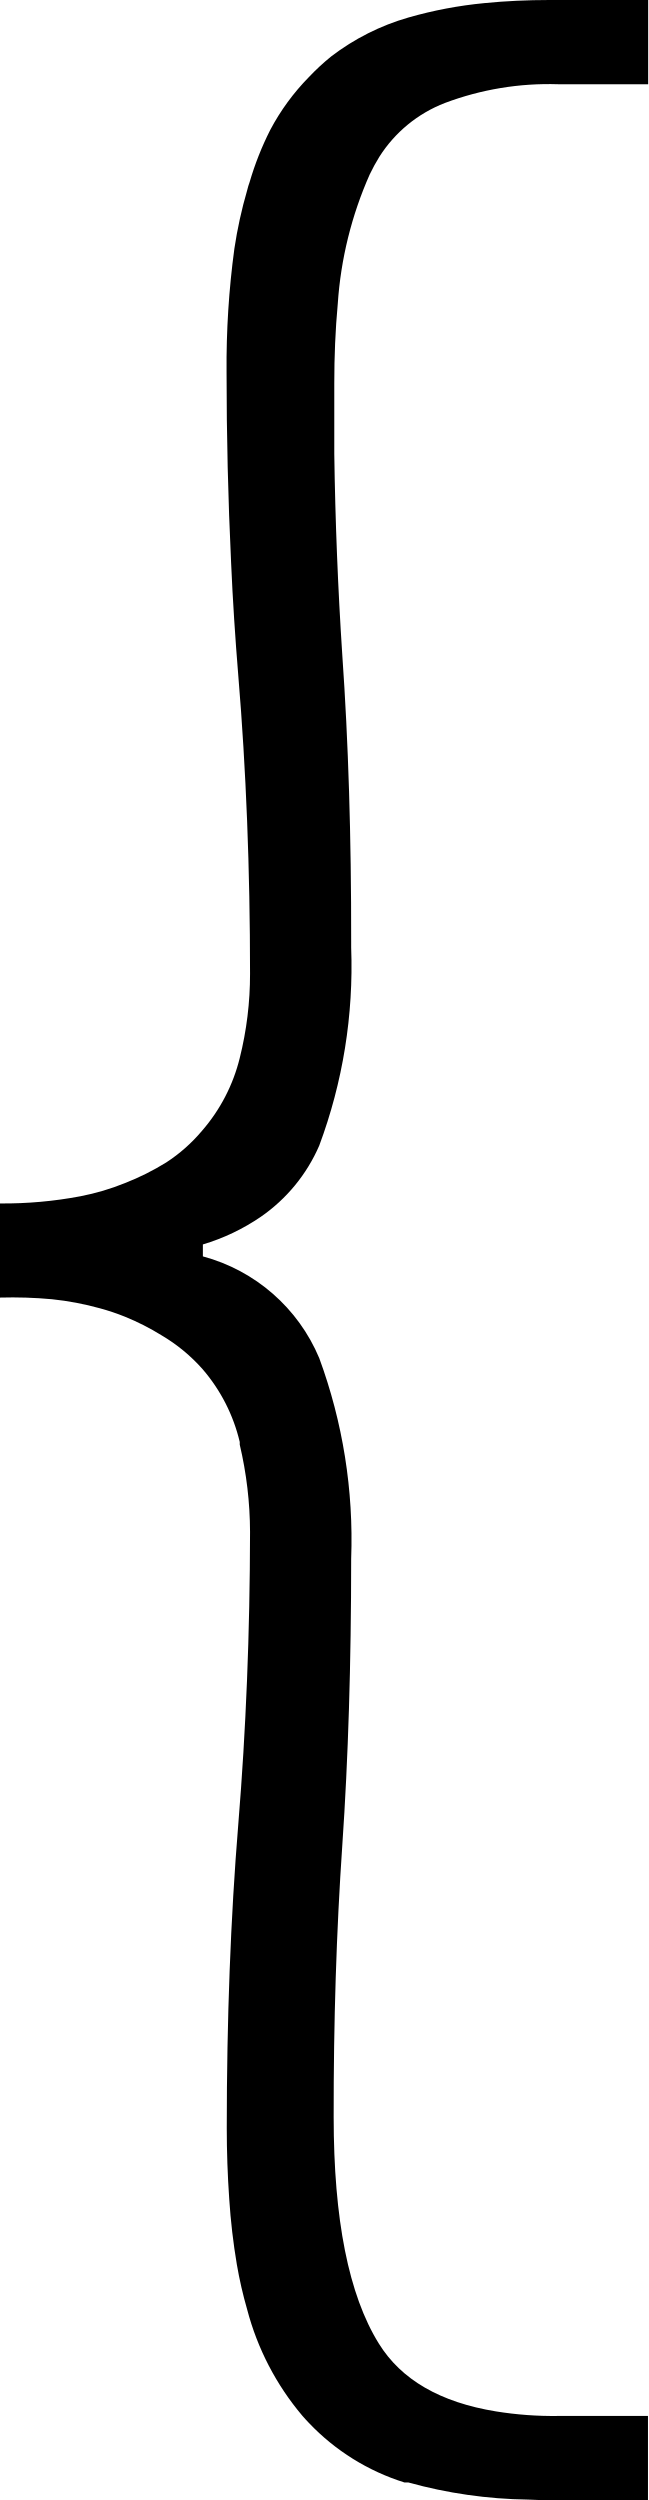
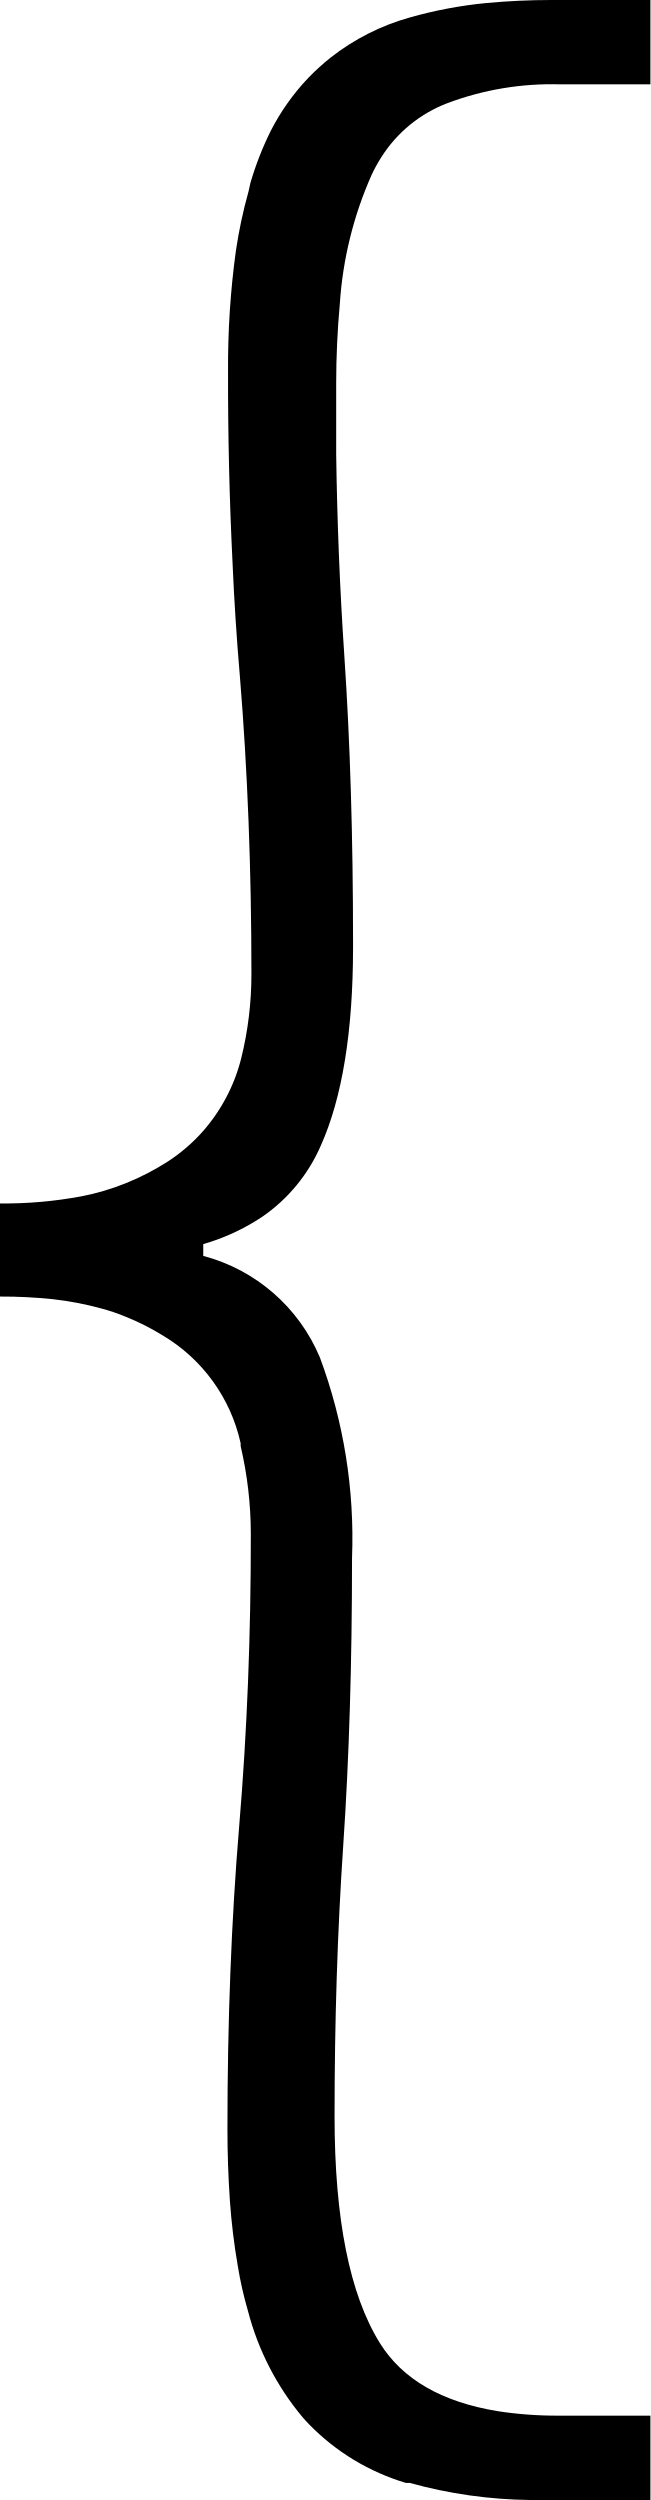
- <svg xmlns="http://www.w3.org/2000/svg" viewBox="0 0 31.47 121.38" class="MY:brand-logo:left-bracket">
+ <svg xmlns="http://www.w3.org/2000/svg" viewBox="0 0 32 123" class="MY:brand-logo:left-bracket">
  <g class="MY:brand-logo:left-bracket:paths:group">
-     <path class="MY:brand-logo:left-bracket:path" d="M25.63,121.36a22.87,22.87,0,0,1-5.8-.83l-.19,0A10.88,10.88,0,0,1,15,117.64c-.11-.12-.22-.23-.32-.35A13.16,13.16,0,0,1,12,112.13a20.24,20.24,0,0,1-.5-2.18,31.31,31.31,0,0,1-.37-3.18c-.08-1.15-.12-2.3-.12-3.46q0-7.91.56-14.75t.57-14.18a18.67,18.67,0,0,0-.5-4.24l0-.13a8.36,8.36,0,0,0-1.8-3.53,8.26,8.26,0,0,0-2-1.65,11.78,11.78,0,0,0-1.77-.9,10.93,10.93,0,0,0-1.22-.41,14.18,14.18,0,0,0-2.33-.44A21.16,21.16,0,0,0,0,63V58.43a20.07,20.07,0,0,0,3.91-.35,11.65,11.65,0,0,0,2.16-.64,12.34,12.34,0,0,0,2-1A7.88,7.88,0,0,0,9.81,54.9a8.47,8.47,0,0,0,1.83-3.53,16.72,16.72,0,0,0,.5-4.09q0-7.62-.57-14.47c-.15-1.83-.27-3.67-.35-5.5Q11,22.69,11,18.07a42.06,42.06,0,0,1,.38-6A21.54,21.54,0,0,1,12,9.24a3.57,3.57,0,0,1,.12-.4,14.84,14.84,0,0,1,1-2.53A11,11,0,0,1,15,3.74a11.11,11.11,0,0,1,1.08-1A11.29,11.29,0,0,1,19.83.85a20.45,20.45,0,0,1,3.7-.7c1-.1,2.09-.15,3.14-.15h4.8V4.09H27.1A14.32,14.32,0,0,0,21.6,5a6.57,6.57,0,0,0-3.18,2.61,8.92,8.92,0,0,0-.47.86,18.52,18.52,0,0,0-1.55,6.27c-.12,1.29-.17,2.58-.17,3.88q0,1.71,0,3.42.07,4.89.39,9.78.44,6.27.43,13.9V46a24.9,24.9,0,0,1-1.55,9.62,8.13,8.13,0,0,1-2.84,3.46,10.09,10.09,0,0,1-2.81,1.34V61a8.53,8.53,0,0,1,5.65,4.94,25.5,25.5,0,0,1,1.55,9.74q0,7.62-.43,13.9t-.42,13.2q0,7.47,2.19,11,1.63,2.64,5.7,3.3a17.51,17.51,0,0,0,3,.22h4.37v4.1h-4.8Z" />
+     <path d="M26.06,123a23.15,23.15,0,0,1-5.9-.84l-.19,0a11.08,11.08,0,0,1-4.76-2.88c-.11-.12-.22-.23-.33-.36a13.41,13.41,0,0,1-2.68-5.22,18.58,18.58,0,0,1-.5-2.21,31.92,31.92,0,0,1-.39-3.22q-.12-1.76-.12-3.51,0-8,.58-14.94t.57-14.38a19,19,0,0,0-.5-4.29,1,1,0,0,0,0-.14A8.23,8.23,0,0,0,8,65.7a11.68,11.68,0,0,0-1.8-.91,9.53,9.53,0,0,0-1.24-.42,15.7,15.7,0,0,0-2.36-.45A24.57,24.57,0,0,0,0,63.79V59.21a20.64,20.64,0,0,0,4-.35,11.85,11.85,0,0,0,2.2-.65,12.29,12.29,0,0,0,2.05-1.06A8.42,8.42,0,0,0,10,55.64a8.62,8.62,0,0,0,1.87-3.58,17.21,17.21,0,0,0,.5-4.15q0-7.72-.57-14.66-.24-2.79-.36-5.58-.23-4.68-.22-9.36a41.67,41.67,0,0,1,.39-6,23.74,23.74,0,0,1,.62-2.9L12.32,9a15.71,15.71,0,0,1,1-2.56,11.13,11.13,0,0,1,1.85-2.61,11.57,11.57,0,0,1,1.1-1A11.19,11.19,0,0,1,20.16.86,21.29,21.29,0,0,1,23.92.15C25,.05,26.05,0,27.12,0H32V4.15H27.55A14.57,14.57,0,0,0,22,5.08a6.65,6.65,0,0,0-3.23,2.64,7.37,7.37,0,0,0-.48.87,18.59,18.59,0,0,0-1.57,6.35c-.12,1.31-.18,2.63-.18,3.94,0,1.15,0,2.31,0,3.46q.07,5,.4,9.91.43,6.36.43,14.09v.27c0,4.16-.54,7.41-1.58,9.74a8.22,8.22,0,0,1-2.88,3.51A10.41,10.41,0,0,1,10,61.21v.58a8.61,8.61,0,0,1,5.74,5,25.52,25.52,0,0,1,1.58,9.87q0,7.73-.43,14.09t-.43,13.37q0,7.57,2.23,11.16,1.66,2.67,5.8,3.35a19.1,19.1,0,0,0,3,.22H32V123H27.12Z" />
  </g>
</svg>
